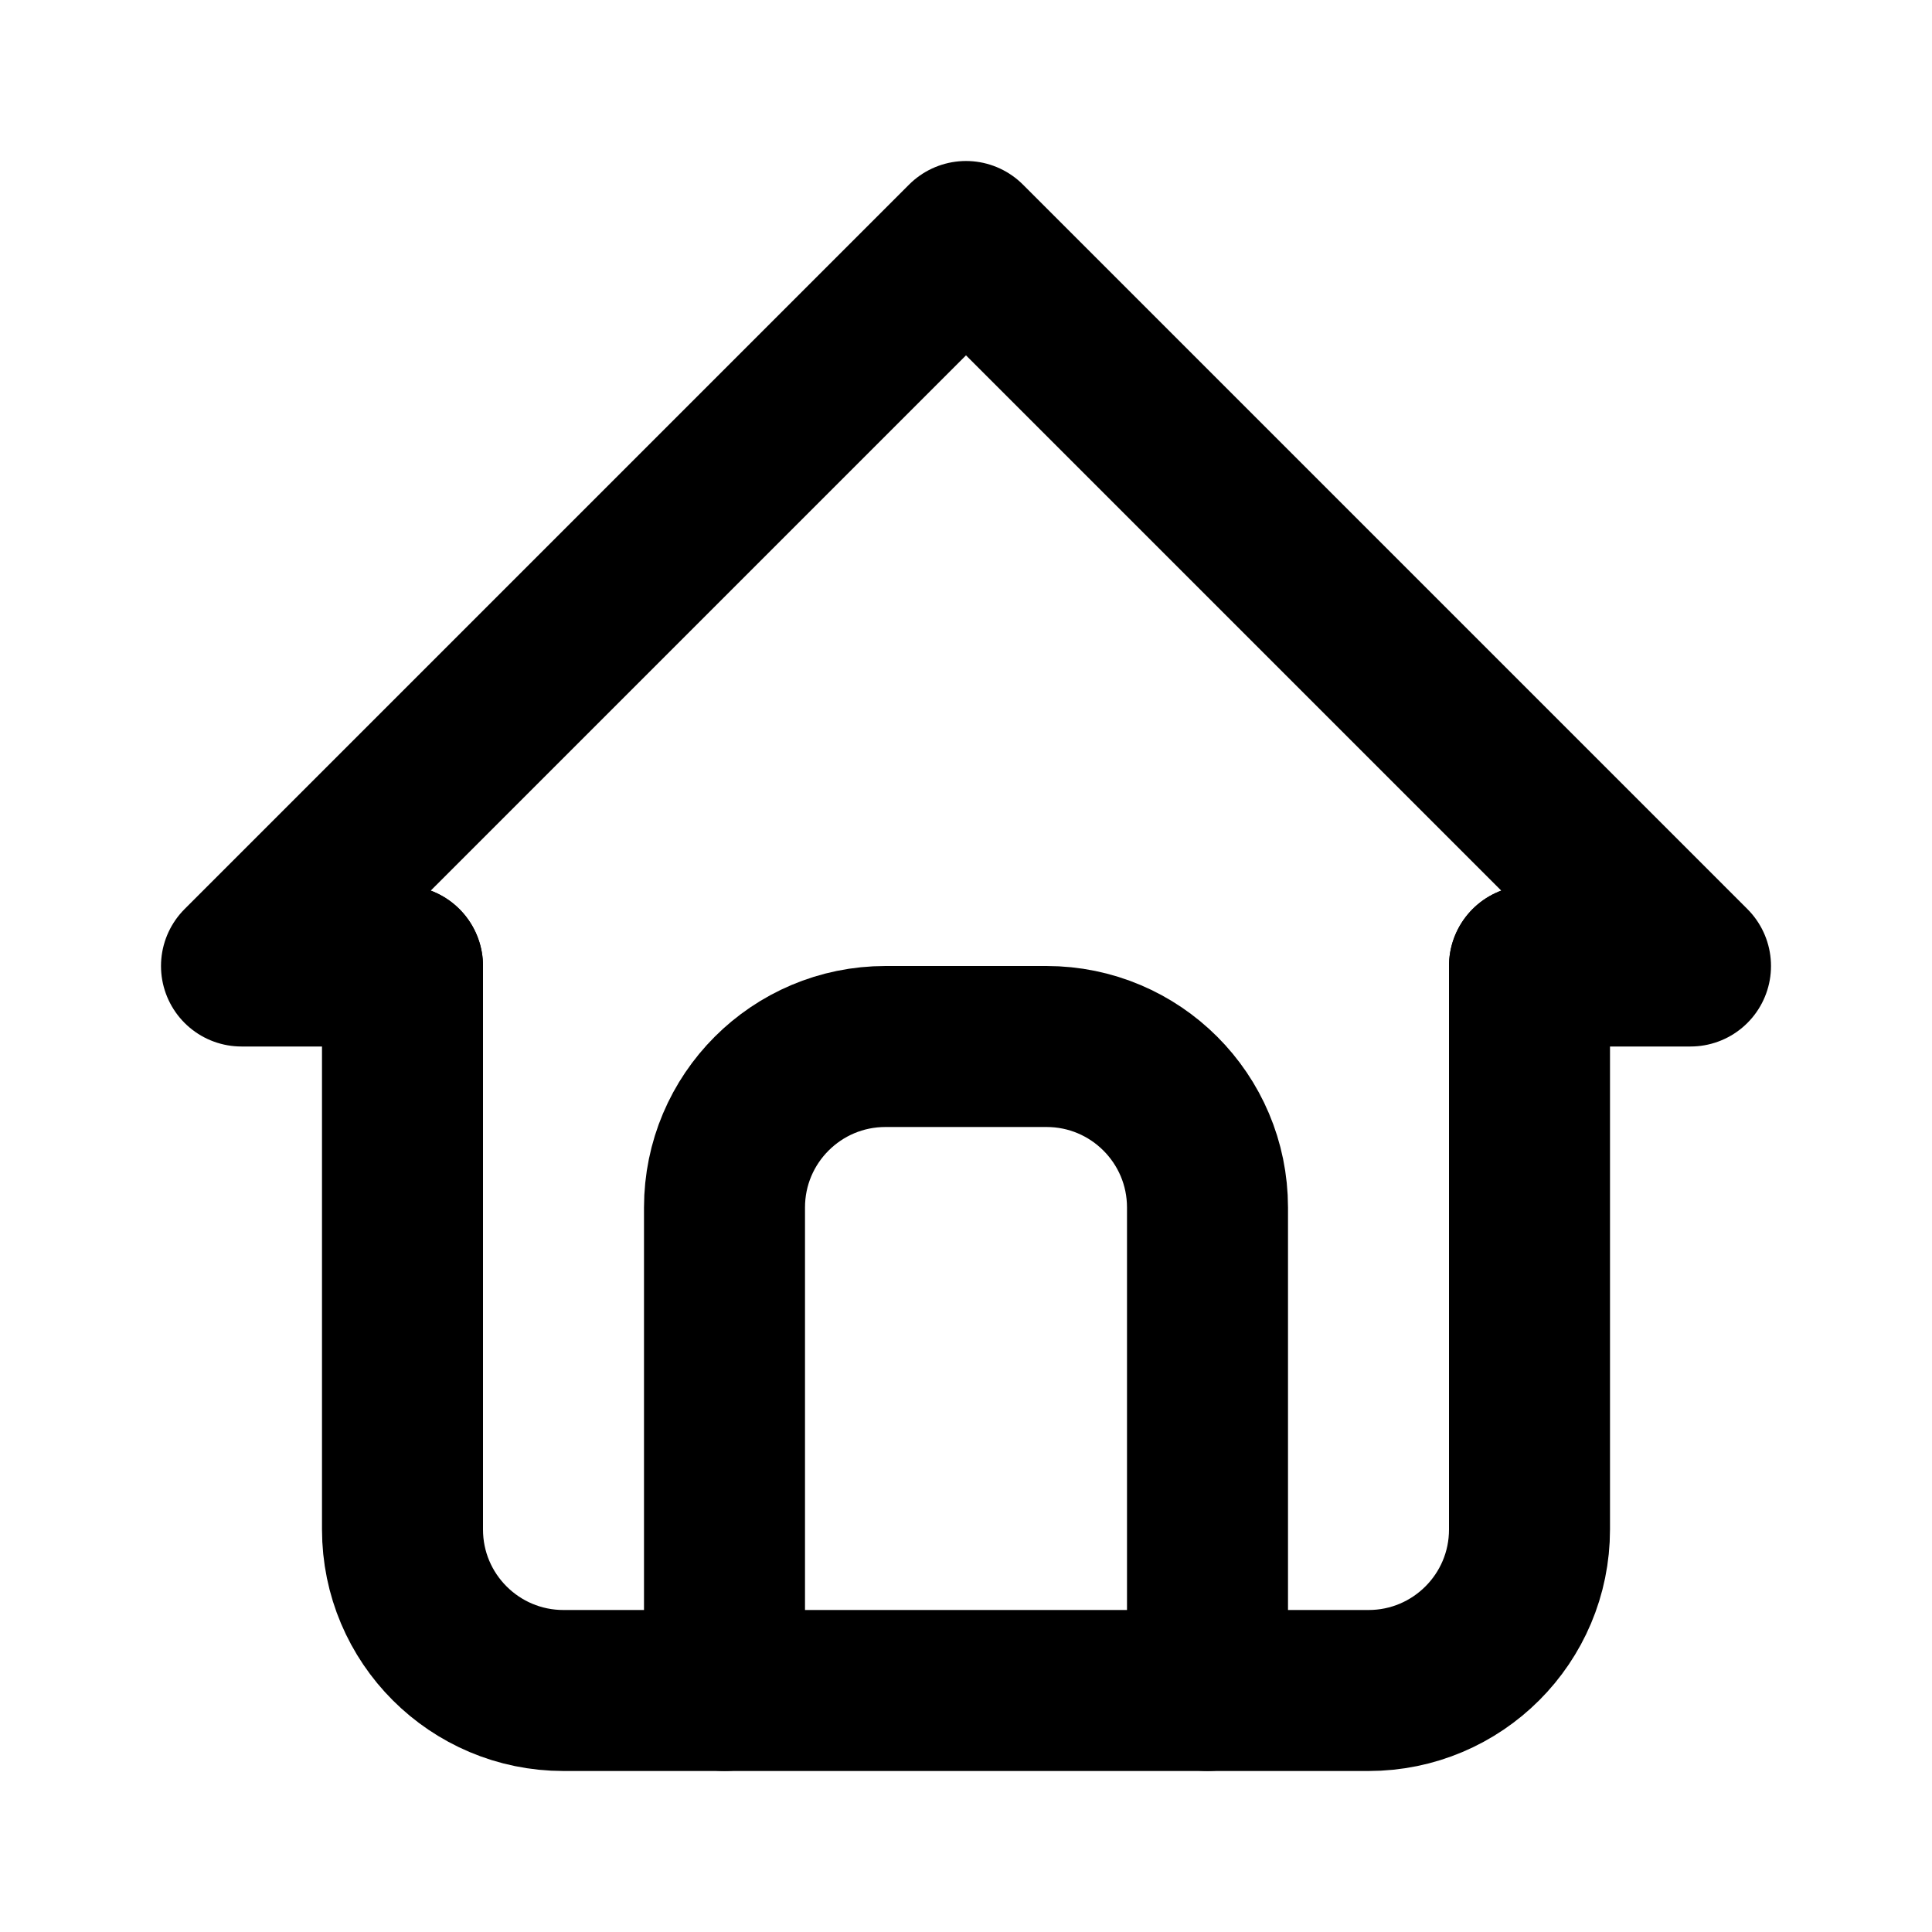
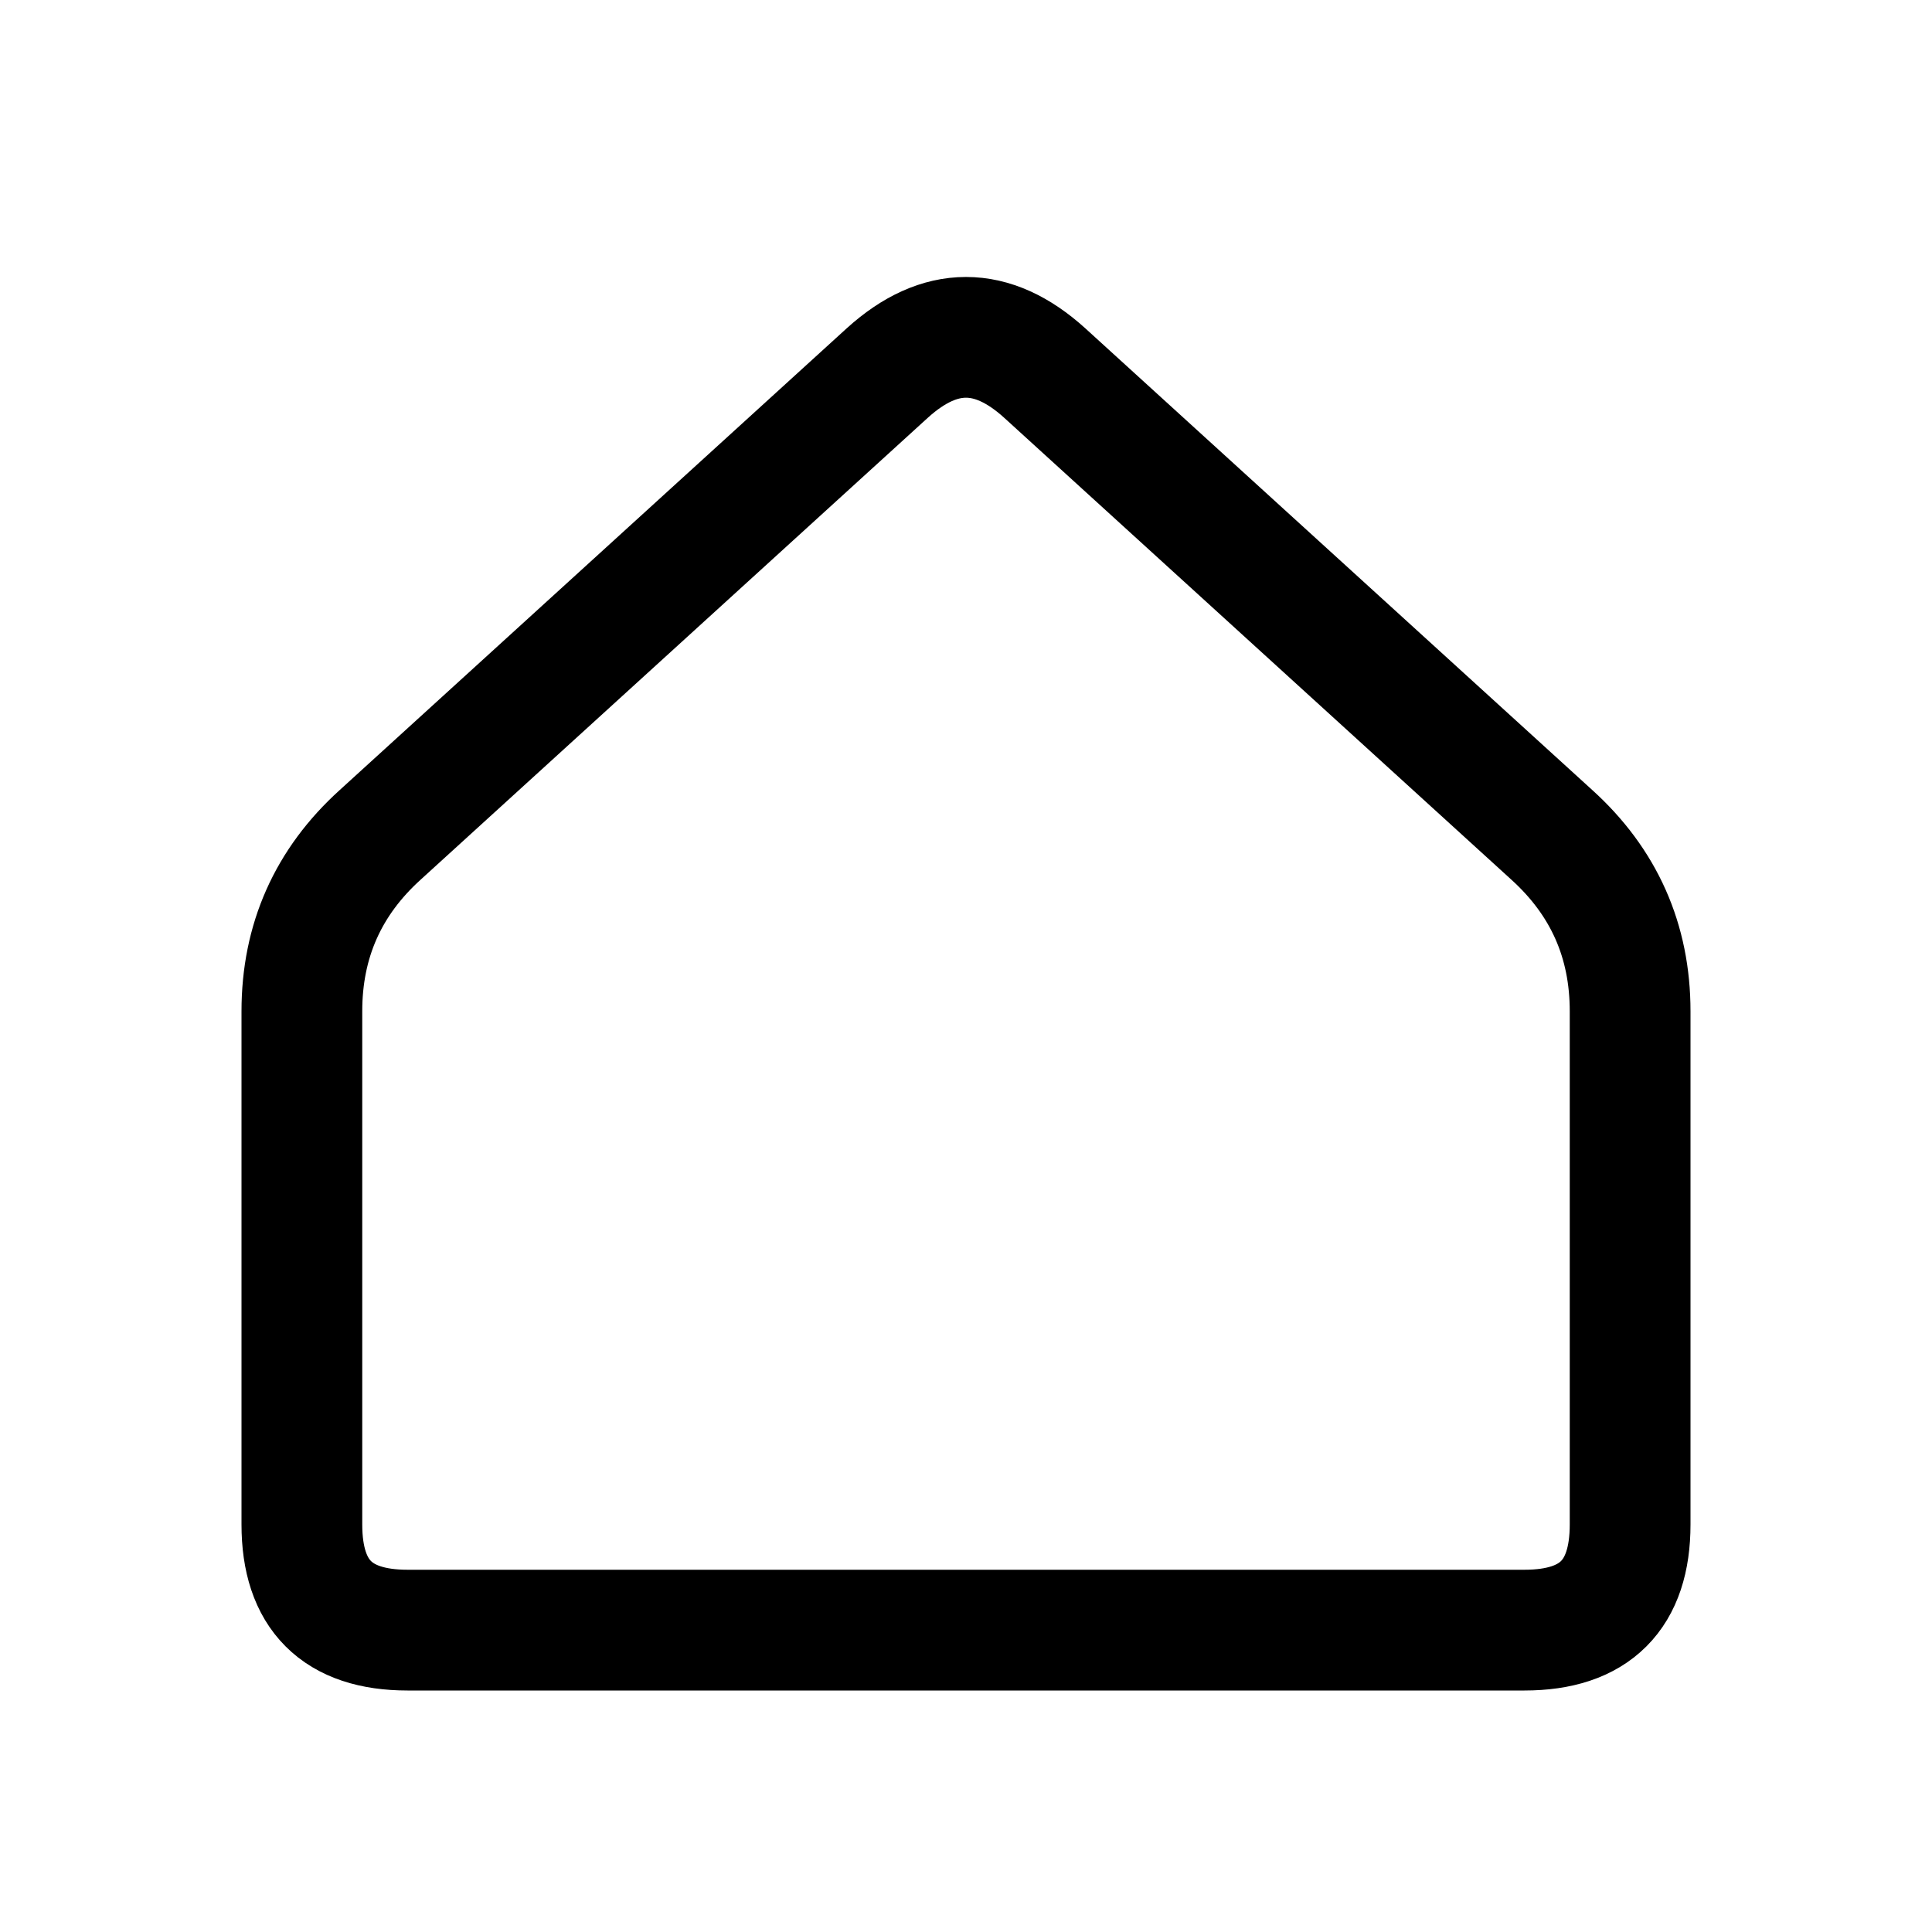
- <svg xmlns="http://www.w3.org/2000/svg" viewBox="0 0 24 24" fill="none" stroke="#000" stroke-width="2" stroke-linecap="round" stroke-linejoin="round">
-   <path stroke="none" d="M0 0h24v24H0z" fill="none" />
-   <path d="M5 12l-2 0l9 -9l9 9l-2 0" />
-   <path d="M5 12v7a2 2 0 0 0 2 2h10a2 2 0 0 0 2 -2v-7" />
-   <path d="M9 21v-6a2 2 0 0 1 2 -2h2a2 2 0 0 1 2 2v6" />
+ <svg xmlns="http://www.w3.org/2000/svg" viewBox="0 0 256 256">
+   <rect width="256" height="256" fill="none" />
+   <path d="M54,216 L202,216 Q216,216 216,202 L216,134 Q216,120 205.6,110.6 L138.4,49.4 Q128,40 117.6,49.4 L50.4,110.6 Q40,120 40,134 L40,202 Q40,216 54,216 Z" fill="none" stroke="currentColor" stroke-linecap="round" stroke-linejoin="round" stroke-width="16" />
</svg>
